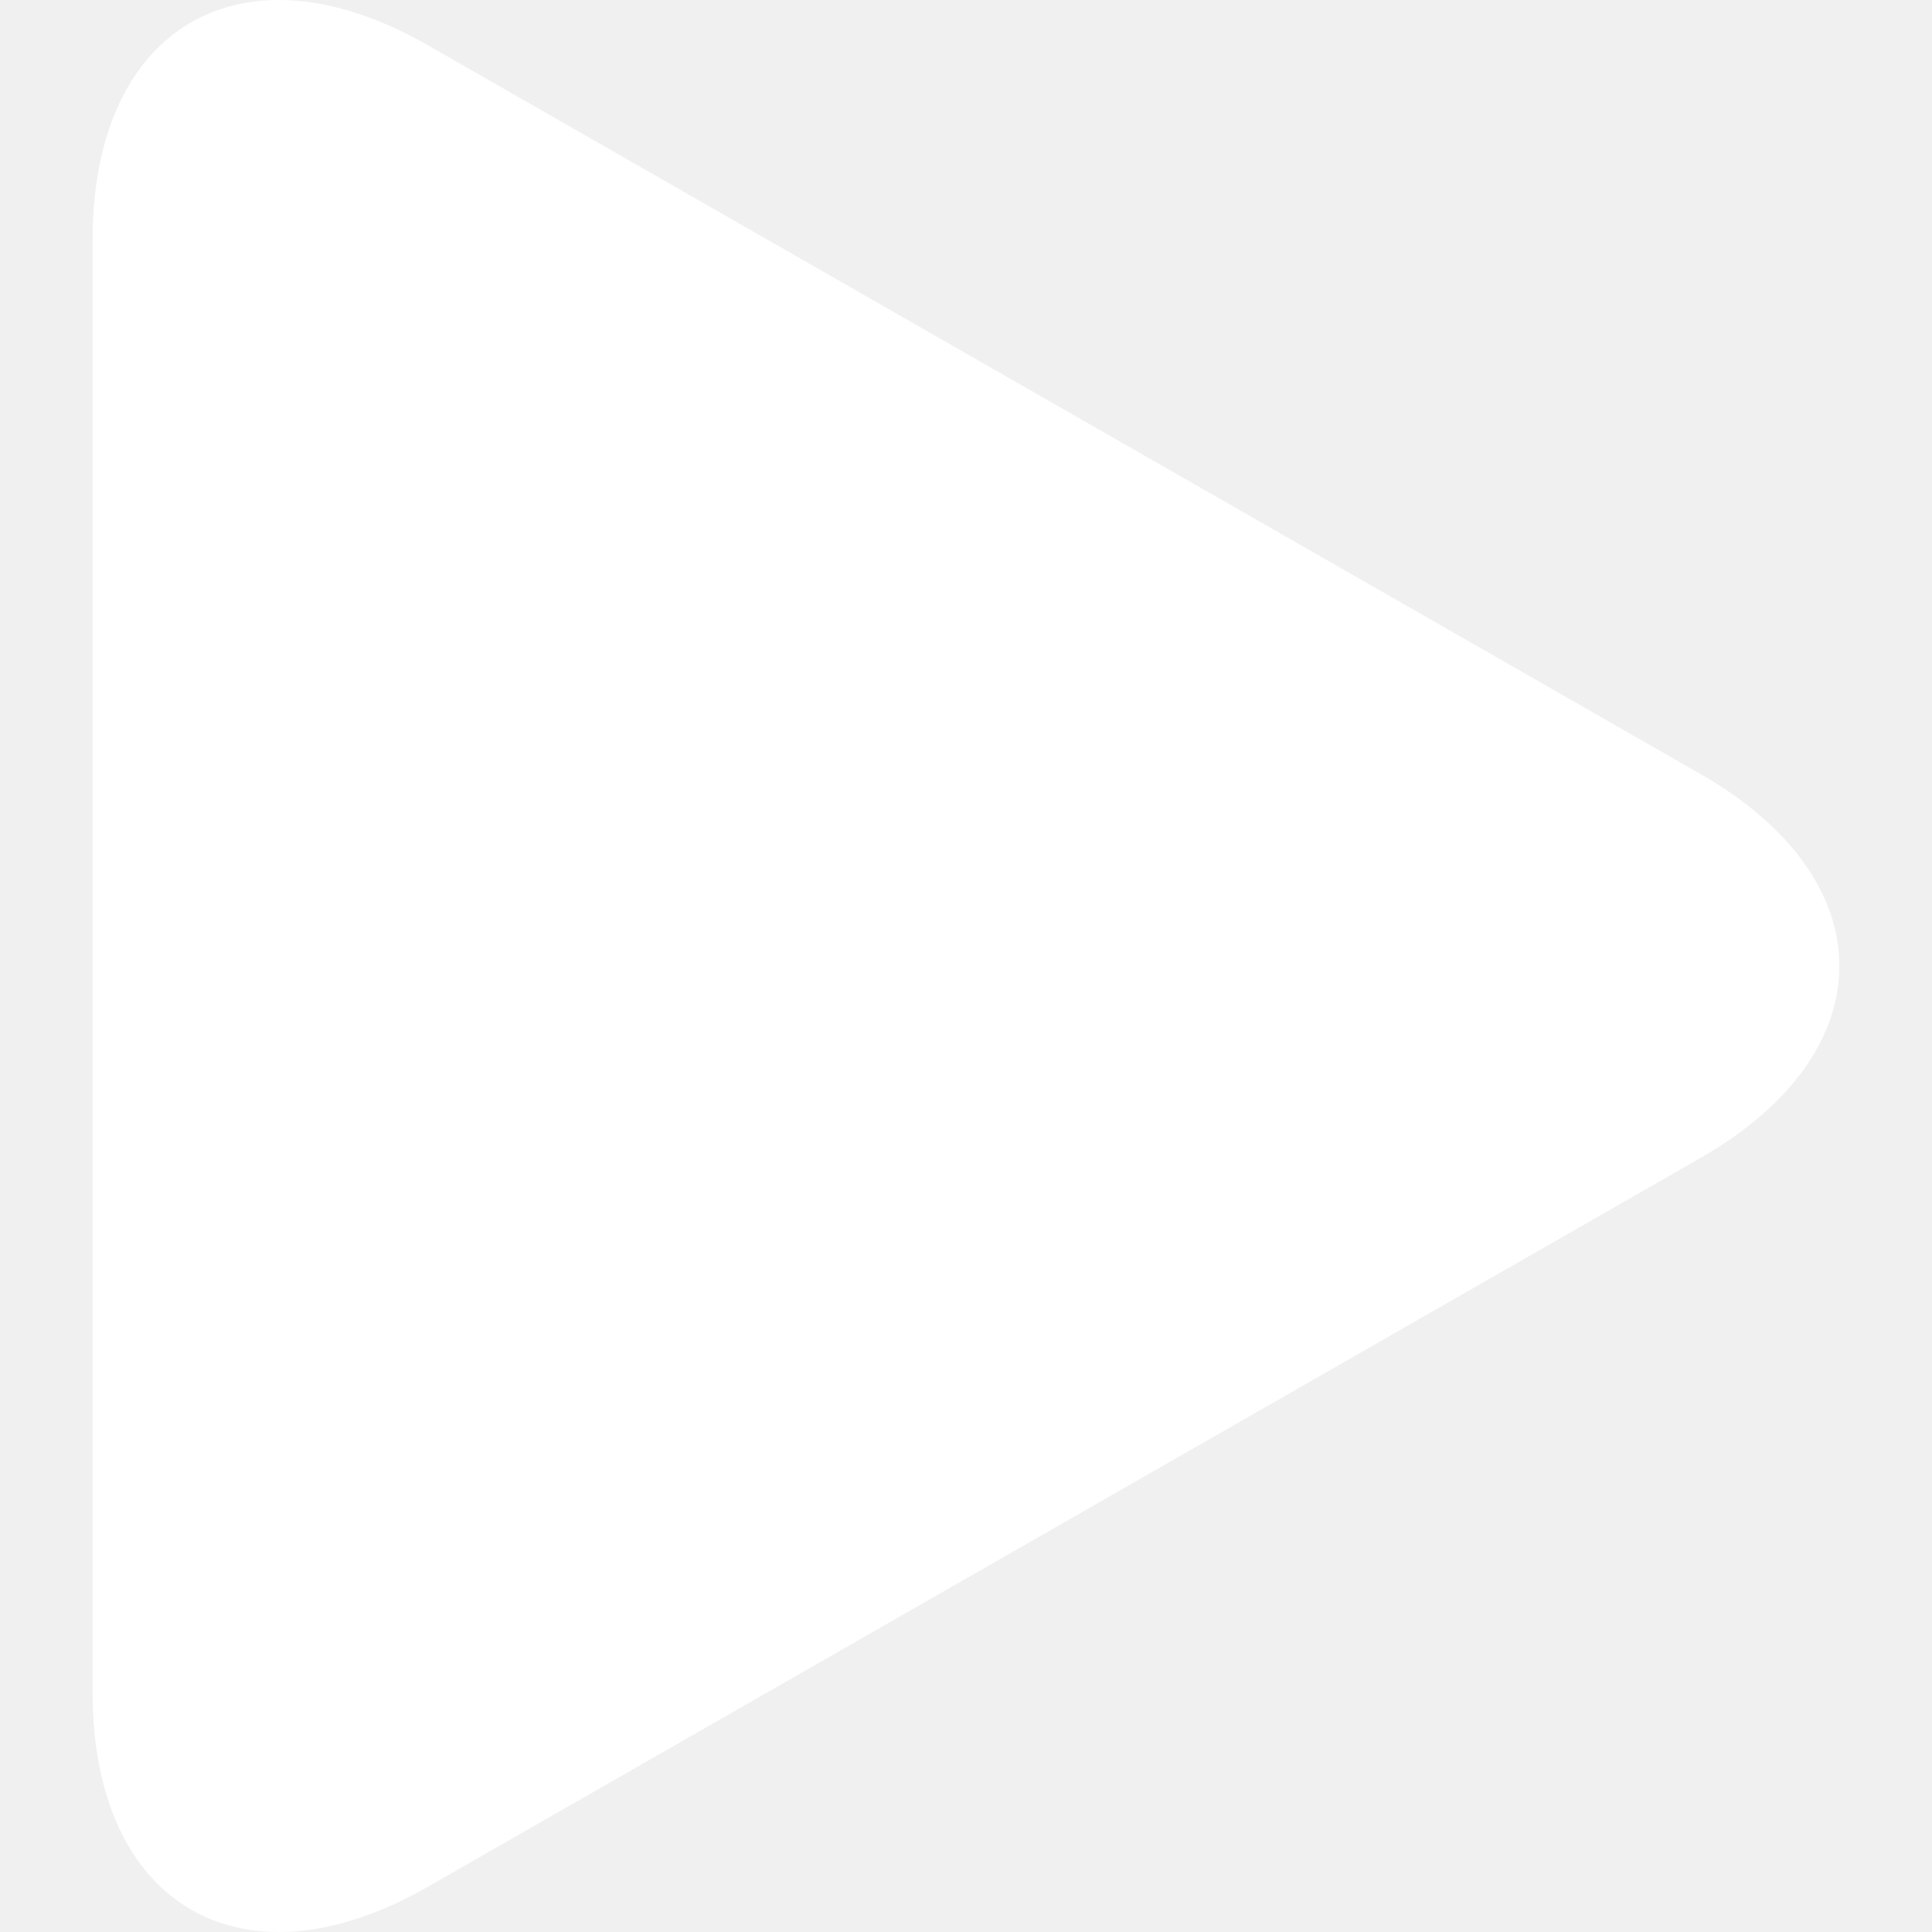
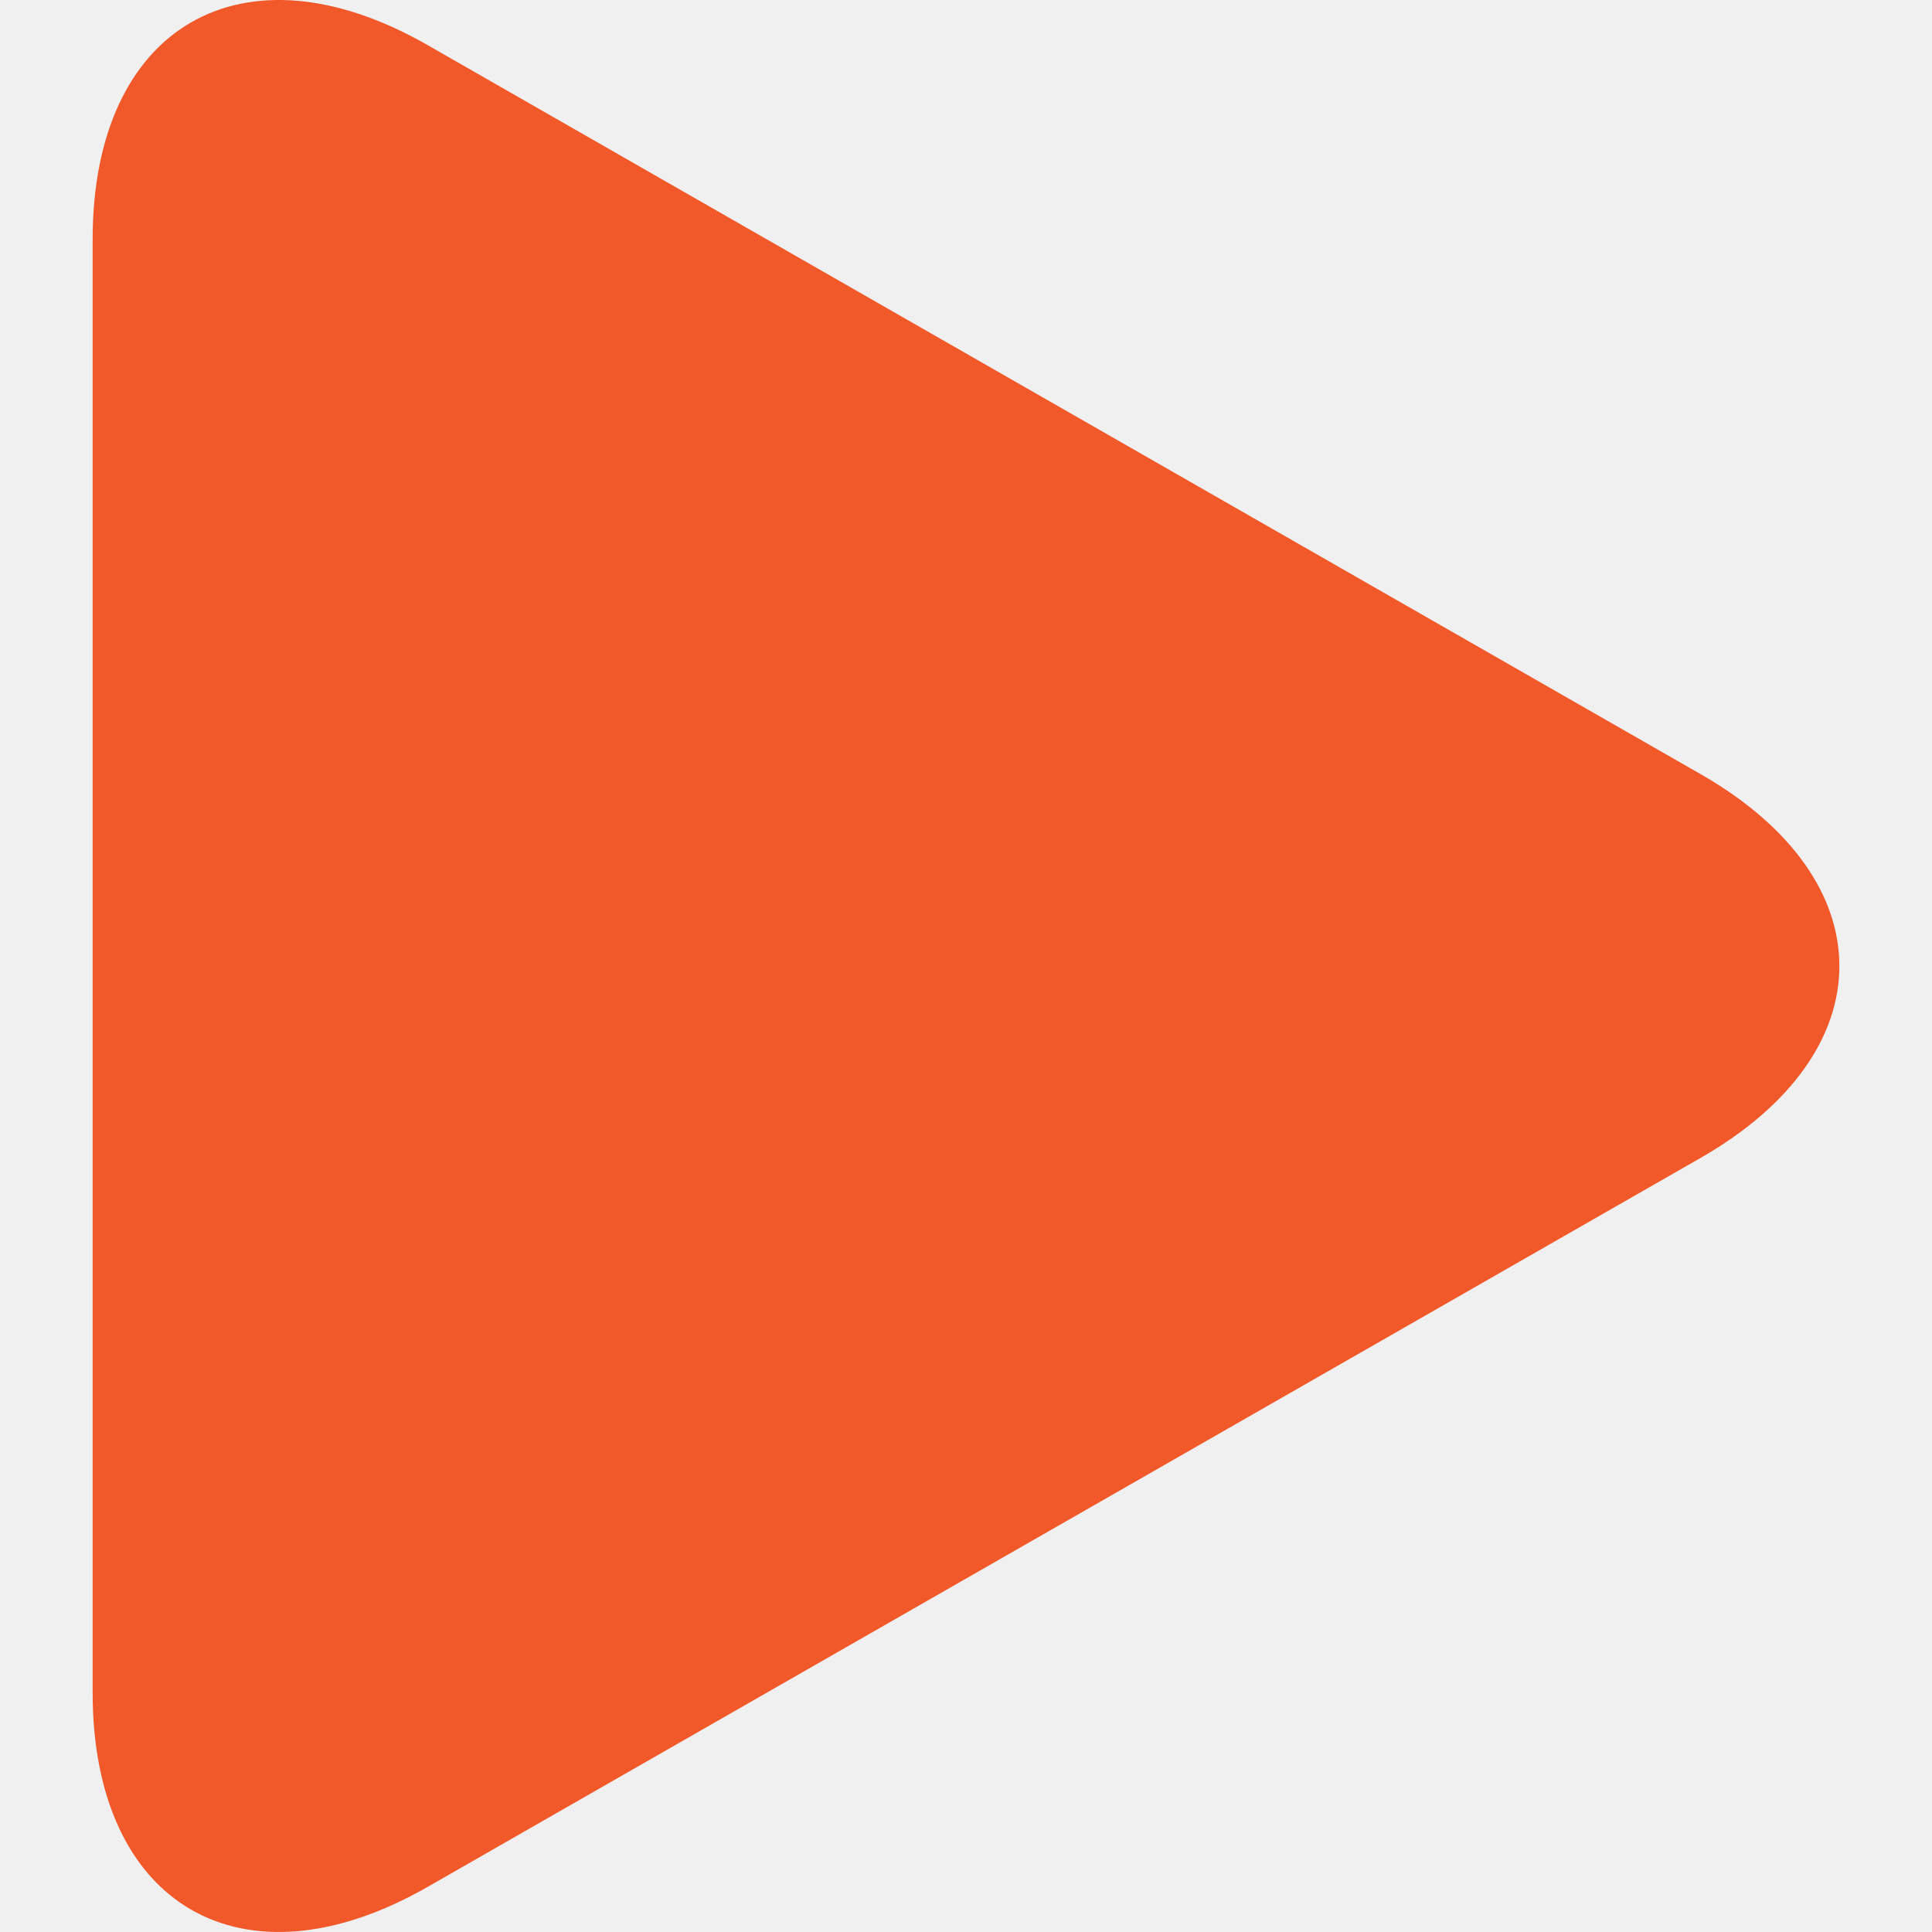
<svg xmlns="http://www.w3.org/2000/svg" version="1.1" id="Capa_1" x="0px" y="0px" width="8px" height="8px" viewBox="0 0 552.611 552.611" style="enable-background:new 0 0 552.611 552.611;" xml:space="preserve">
  <g>
    <g>
-       <path style="fill: #fff" d="M486.413,221.412L122.347,12.916c-52.938-30.318-95.852-5.44-95.852,55.563v415.652c0,61.004,42.914,85.882,95.852,55.563    l364.066-208.49C539.351,300.887,539.351,251.731,486.413,221.412z" />
+       <path style="fill: #f1592a" d="M486.413,221.412L122.347,12.916c-52.938-30.318-95.852-5.44-95.852,55.563v415.652c0,61.004,42.914,85.882,95.852,55.563    l364.066-208.49C539.351,300.887,539.351,251.731,486.413,221.412z" />
    </g>
  </g>
  <g>
</g>
  <g>
</g>
  <g>
</g>
  <g>
</g>
  <g>
</g>
  <g>
</g>
  <g>
</g>
  <g>
</g>
  <g>
</g>
  <g>
</g>
  <g>
</g>
  <g>
</g>
  <g>
</g>
  <g>
</g>
  <g>
</g>
</svg>
